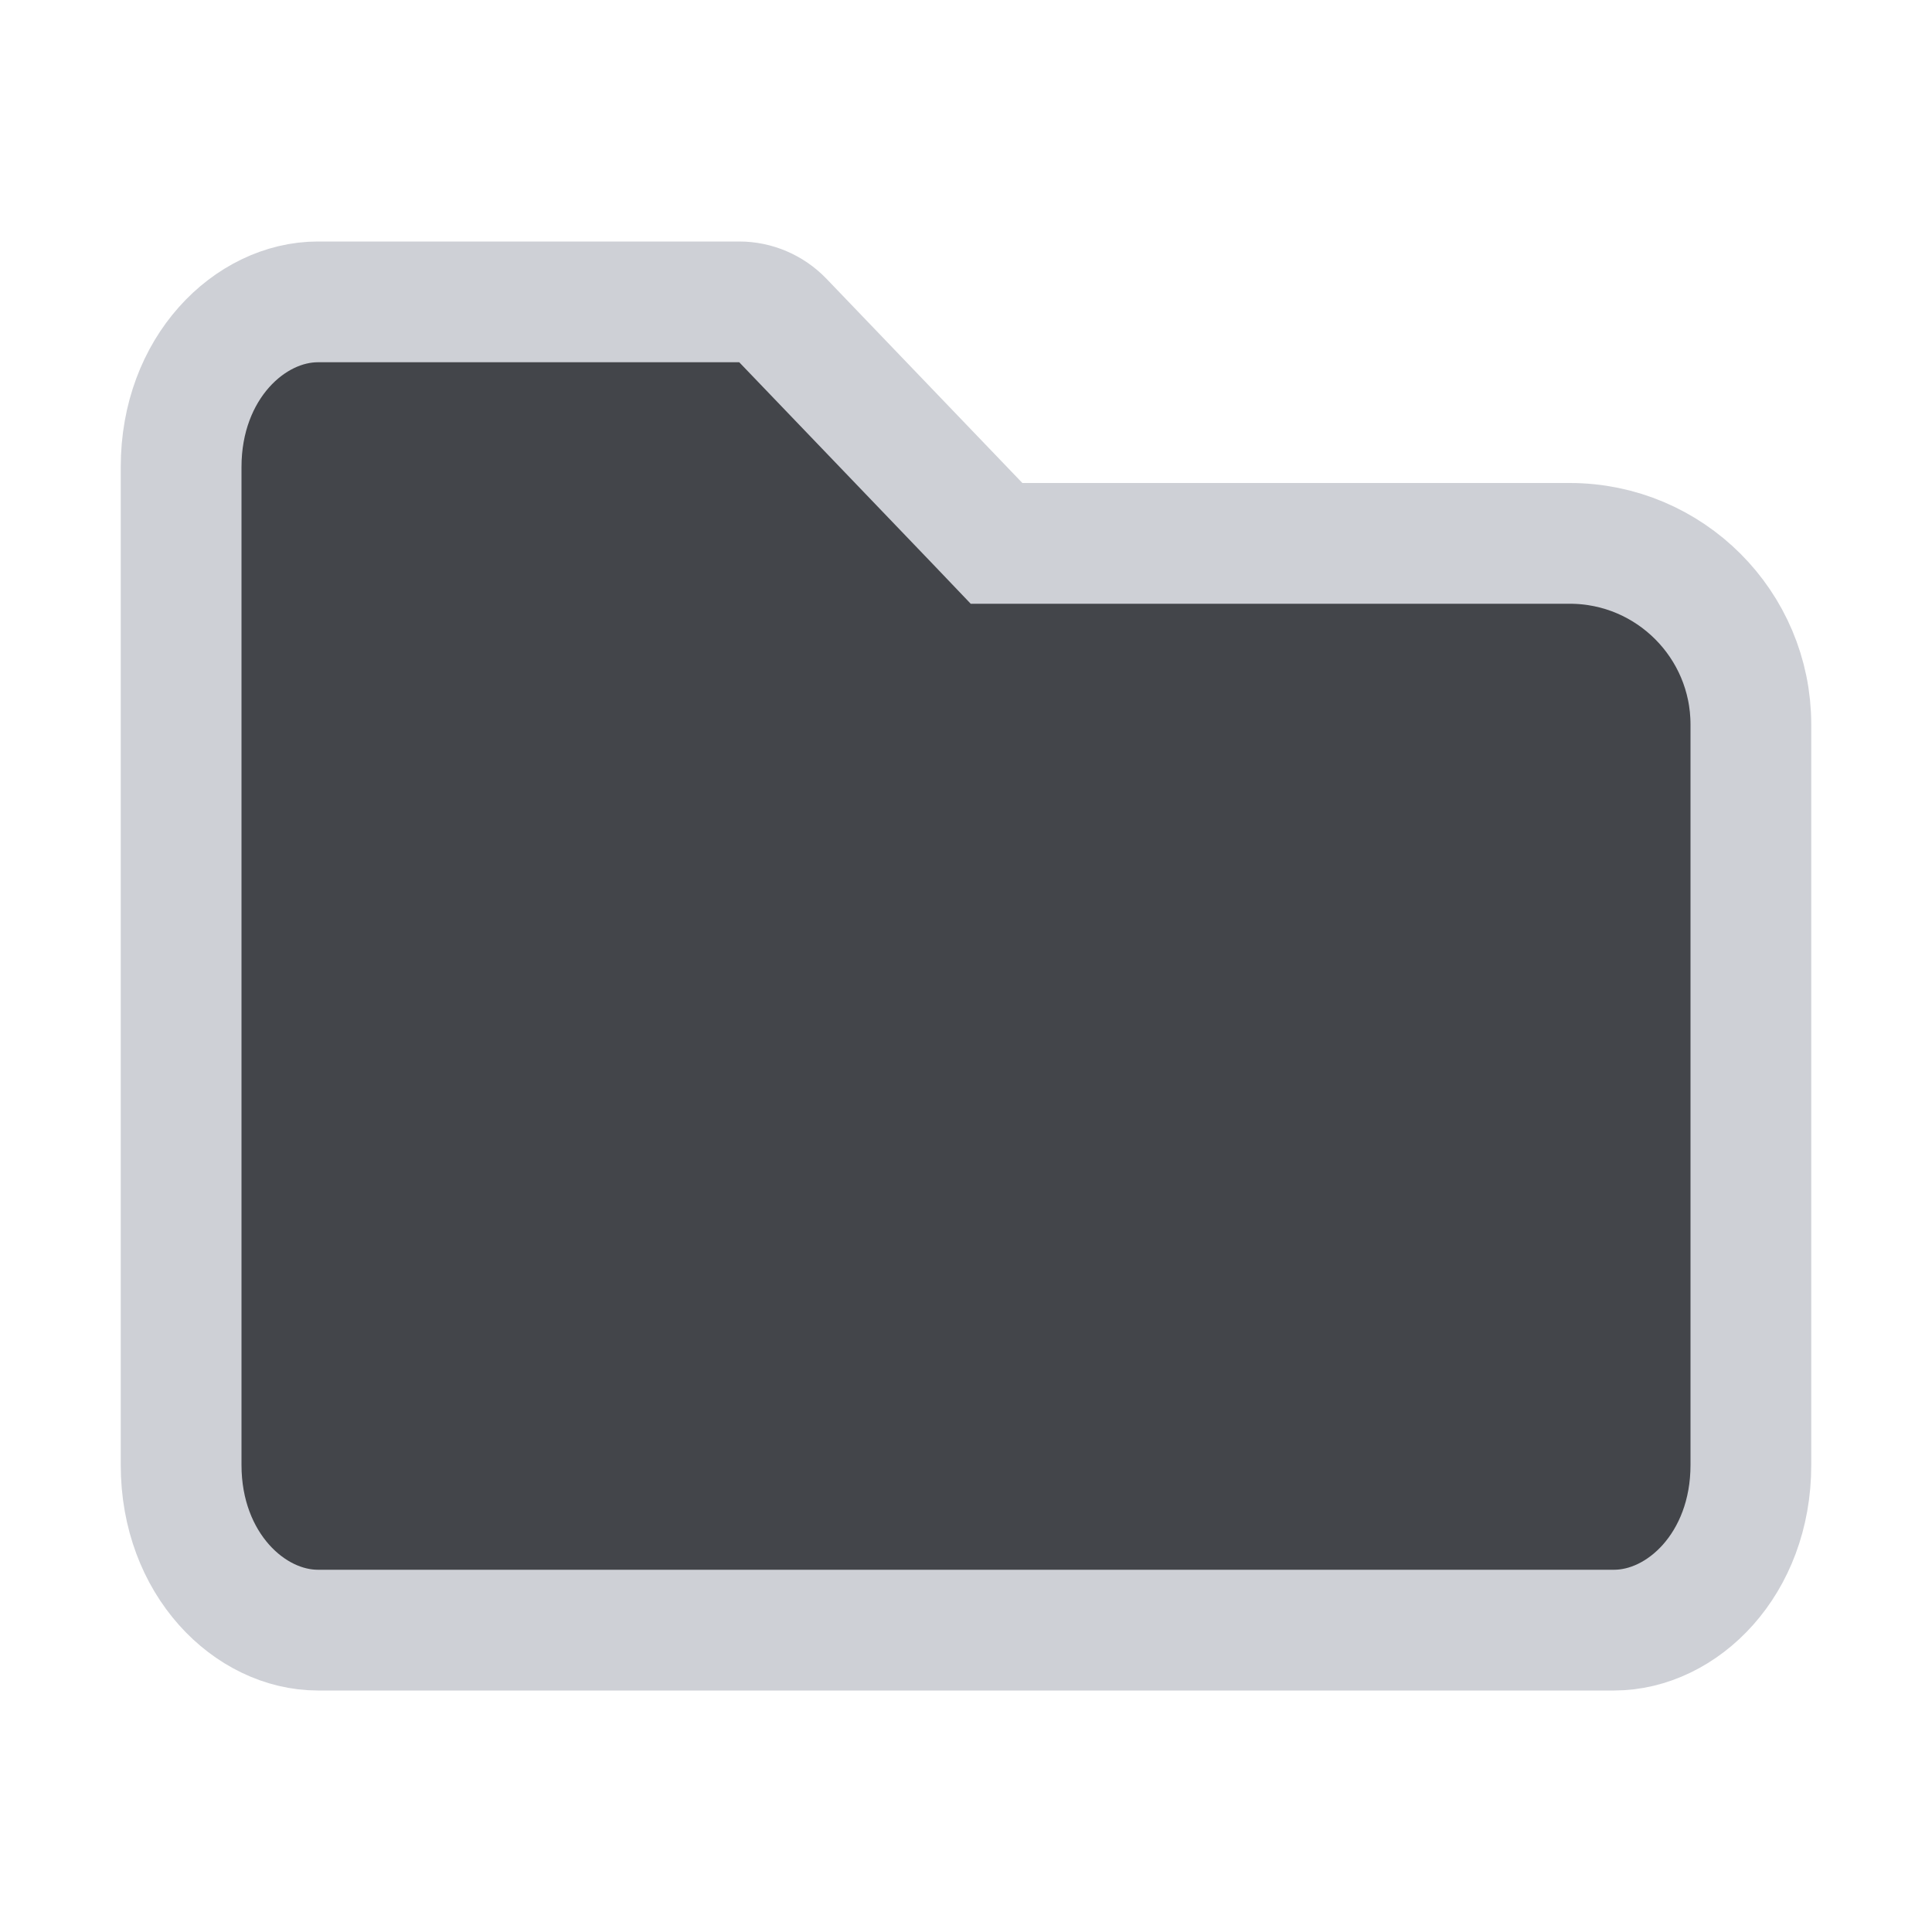
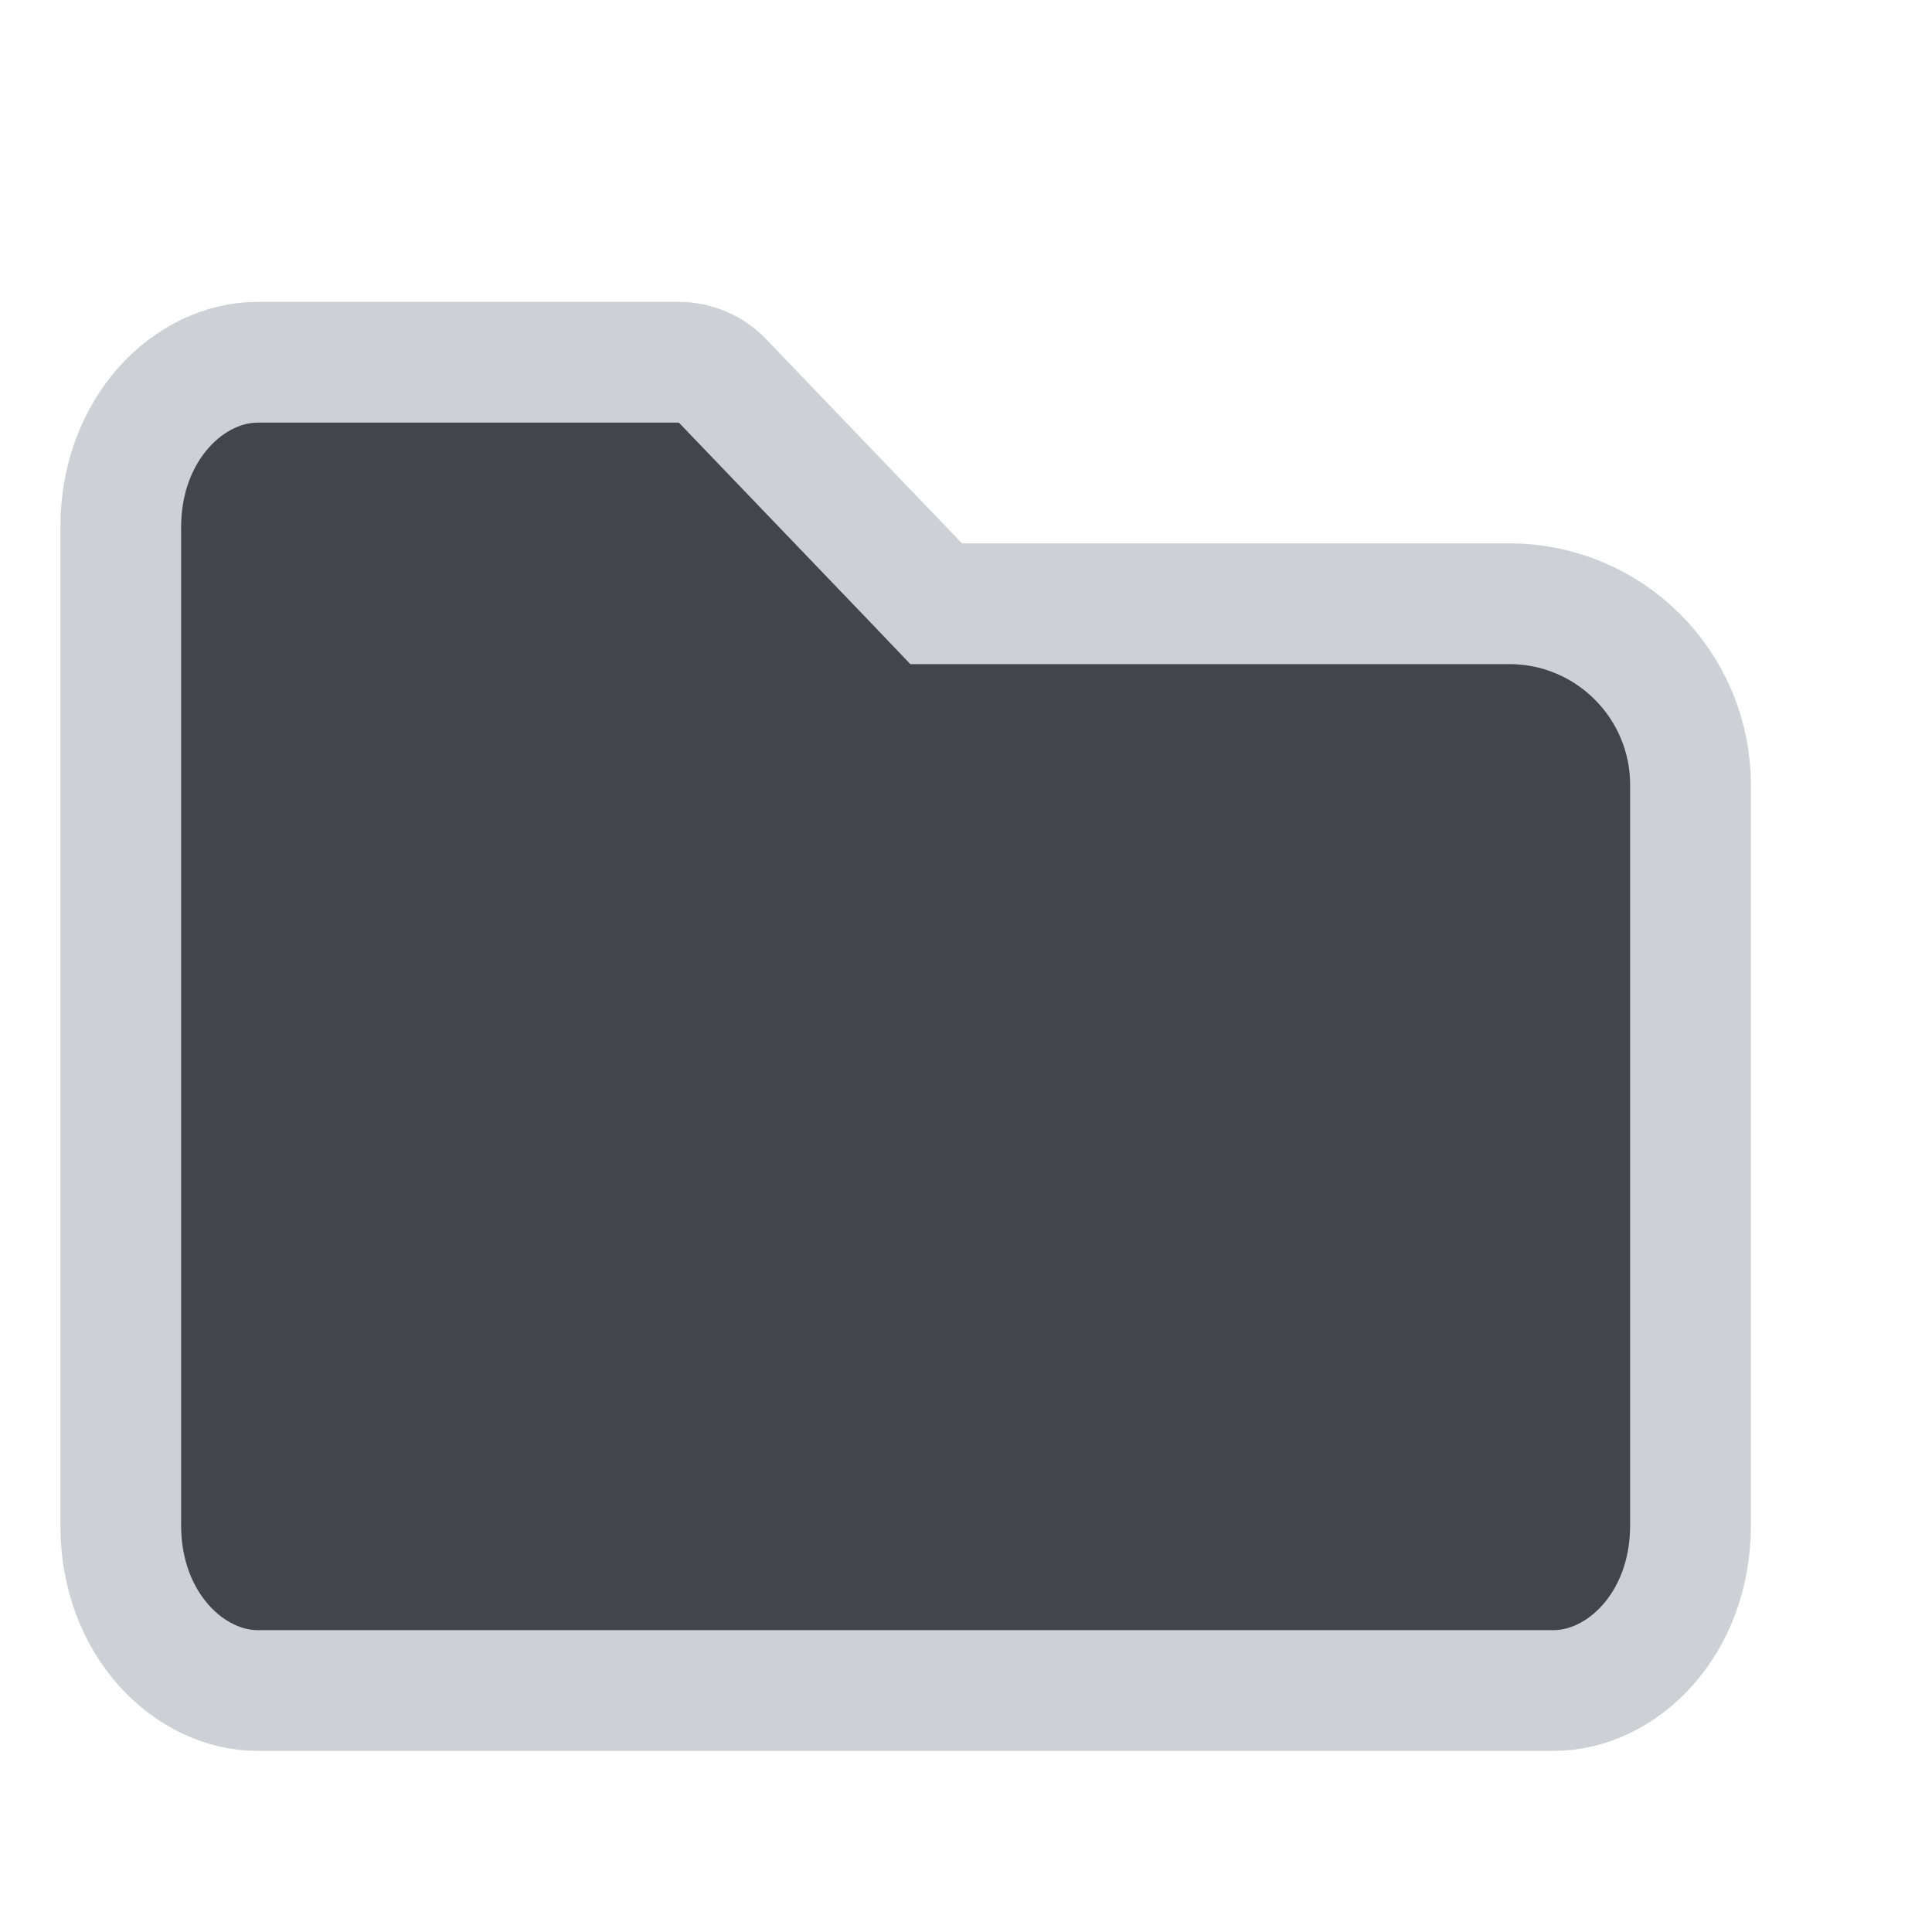
<svg xmlns="http://www.w3.org/2000/svg" width="16" height="16" viewBox="0 0 16 16" fill="none">
-   <path d="M8.106 4.346L8.253 4.5H8.467H13C13.828 4.5 14.5 5.172 14.5 6V12.133C14.5 12.953 13.932 13.5 13.367 13.5H2.633C2.068 13.5 1.5 12.953 1.5 12.133V3.867C1.5 3.047 2.068 2.5 2.633 2.5H6.122C6.258 2.5 6.388 2.556 6.483 2.654L8.106 4.346Z" fill="#43454A" stroke="#CED0D6" />
+   <path d="M7.606 4.846L7.753 5H7.967H12.5C13.328 5 14 5.672 14 6.5V12.633C14 13.453 13.432 14 12.867 14H2.133C1.568 14 1 13.453 1 12.633V4.367C1 3.547 1.568 3 2.133 3H5.622C5.758 3 5.888 3.056 5.983 3.154L7.606 4.846Z" fill="#43454A" />
+   <path d="M7.606 4.846L7.753 5H7.967H12.5C13.328 5 14 5.672 14 6.5V12.633C14 13.453 13.432 14 12.867 14H2.133C1.568 14 1 13.453 1 12.633V4.367C1 3.547 1.568 3 2.133 3H5.622C5.758 3 5.888 3.056 5.983 3.154L7.606 4.846Z" stroke="#CED0D6" />
</svg>
